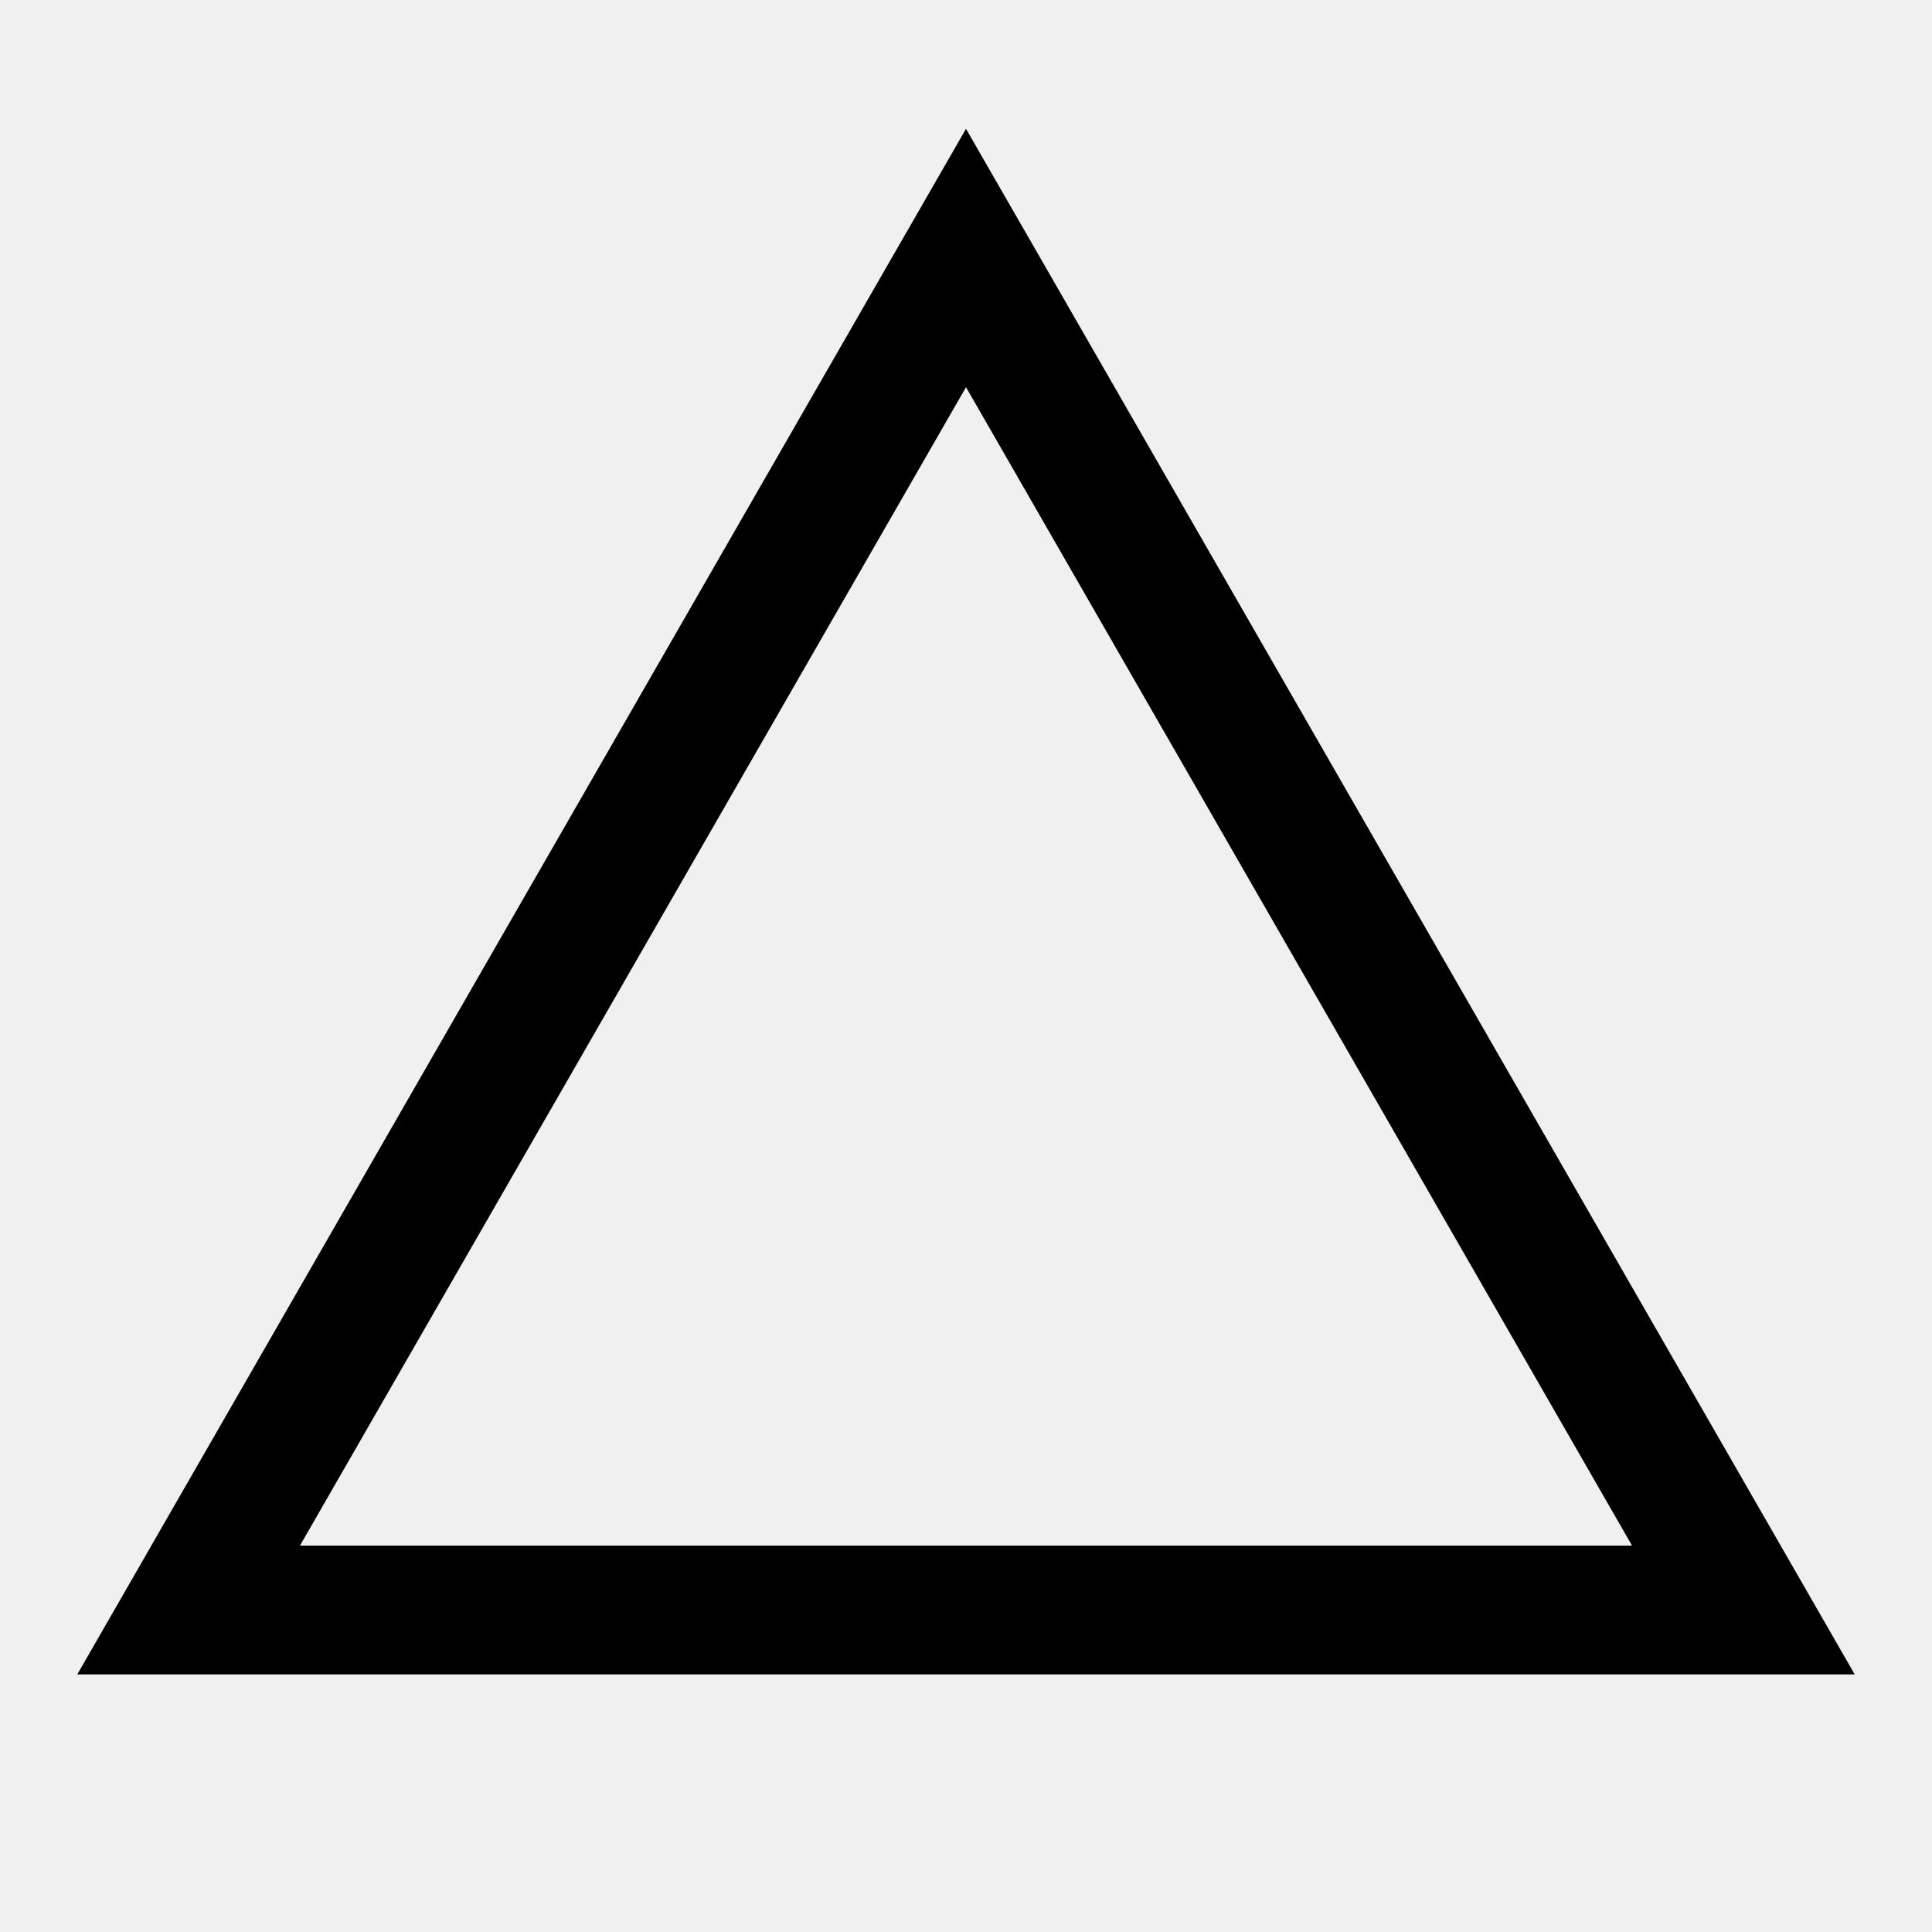
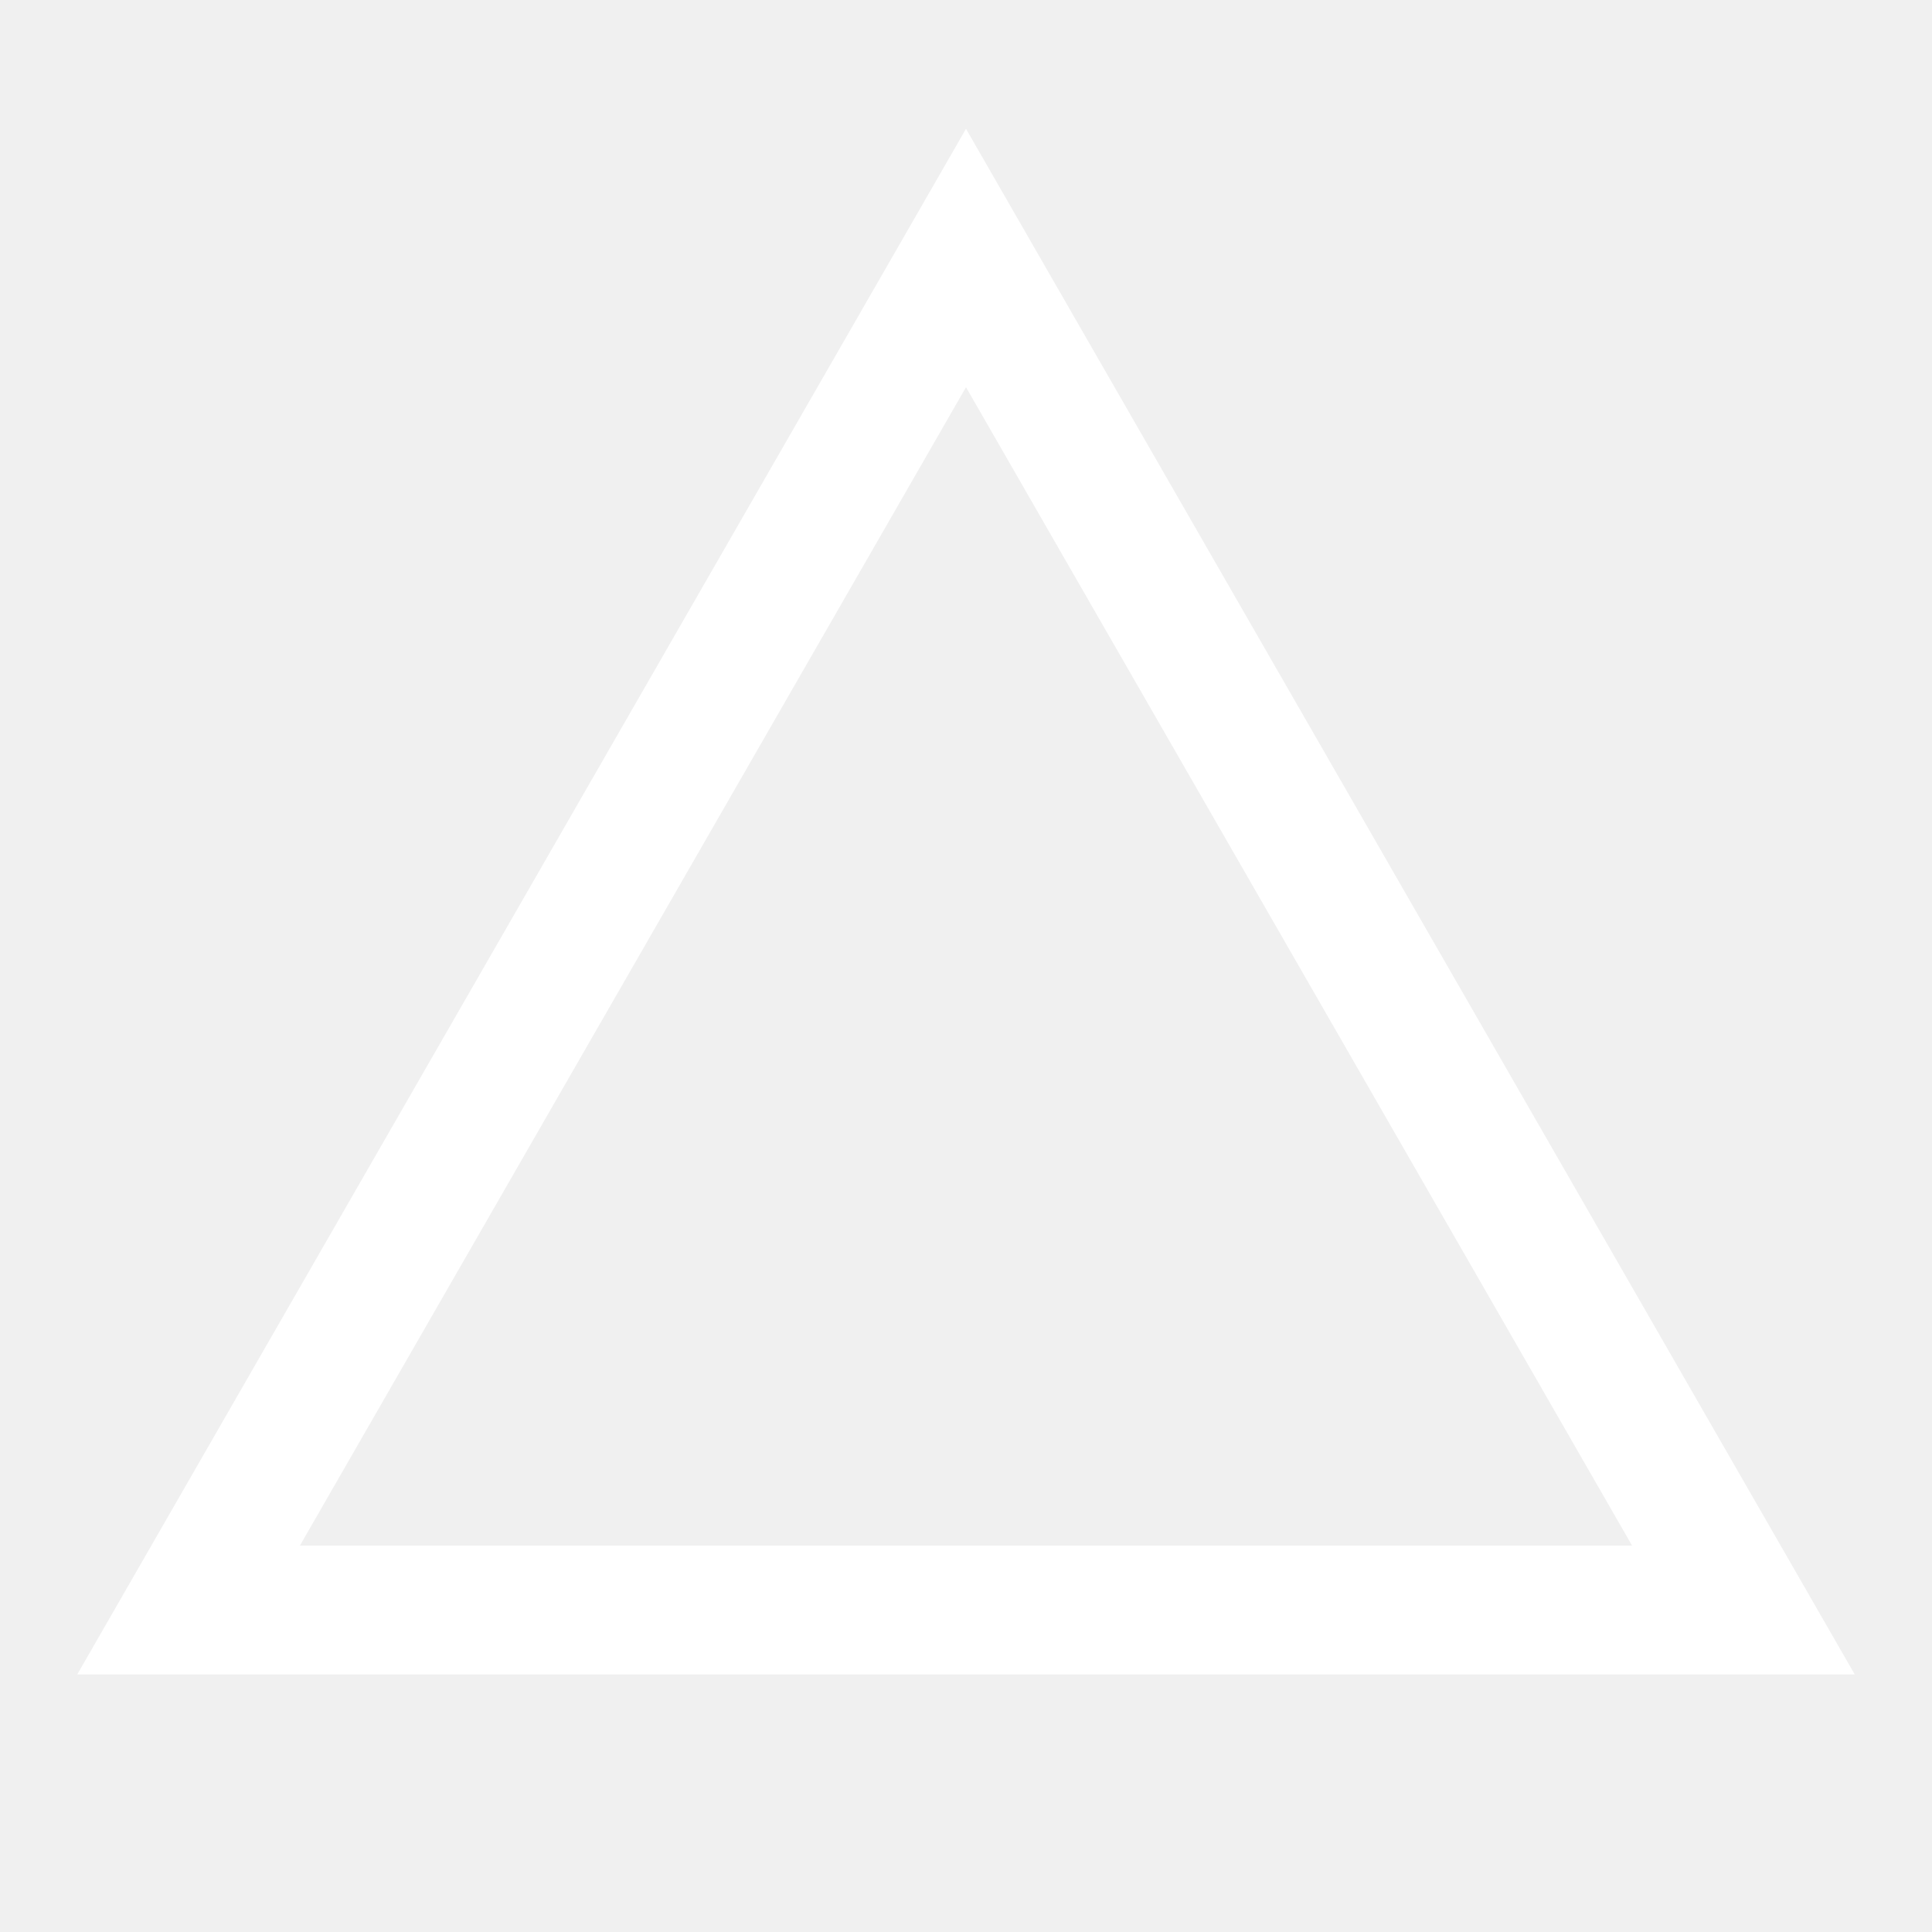
- <svg xmlns="http://www.w3.org/2000/svg" width="800px" height="800px" viewBox="0 0 15 15" fill="none">
-   <path fill-rule="evenodd" clip-rule="evenodd" d="M7.5 1L6.923 2.003L1.175 12L0.6 13H1.754H13.246H14.4L13.825 12L8.077 2.003L7.5 1ZM7.5 3.006L2.329 12H12.671L7.5 3.006Z" fill="#000000" />
+ <svg xmlns="http://www.w3.org/2000/svg" width="800" height="800" viewBox="0 0 800 800" fill="none">
+   <path fill-rule="evenodd" clip-rule="evenodd" d="M399.999 53.334L369.238 106.831L62.666 640L31.999 693.333H93.52H706.475H768L737.334 640L430.76 106.831L399.999 53.334ZM399.999 160.327L124.187 640H675.808L399.999 160.327Z" fill="white" />
</svg>
